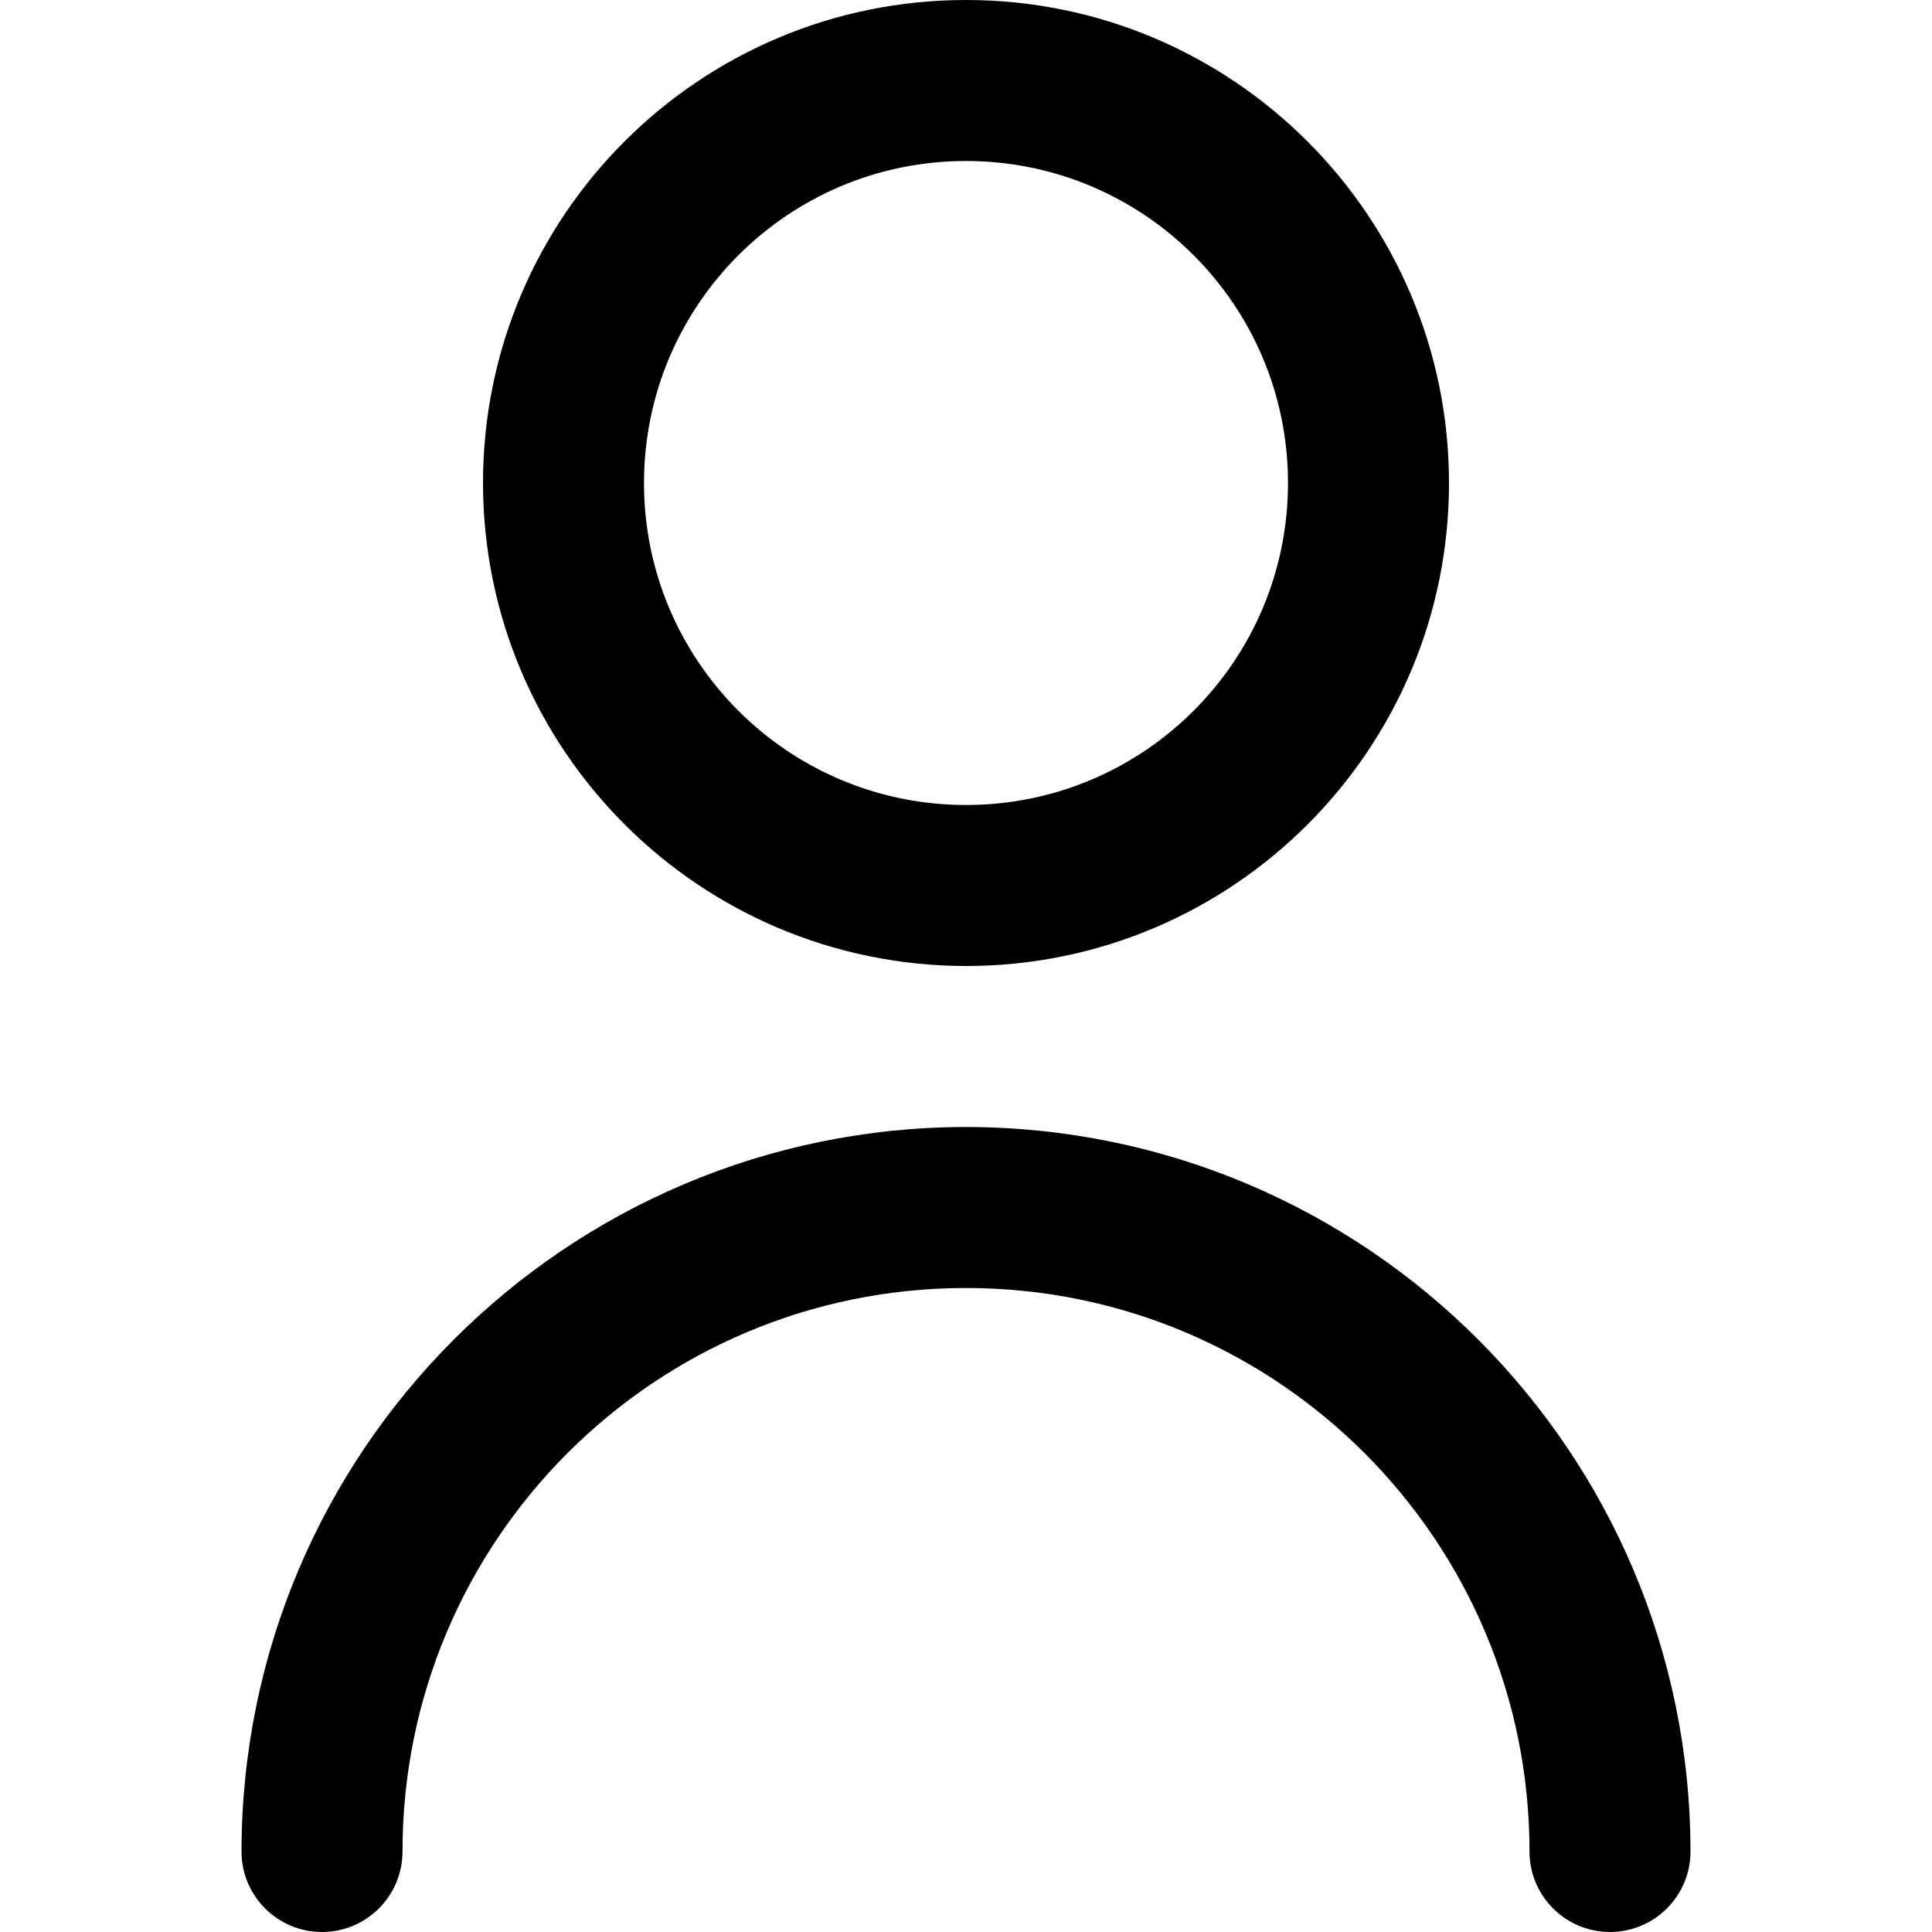
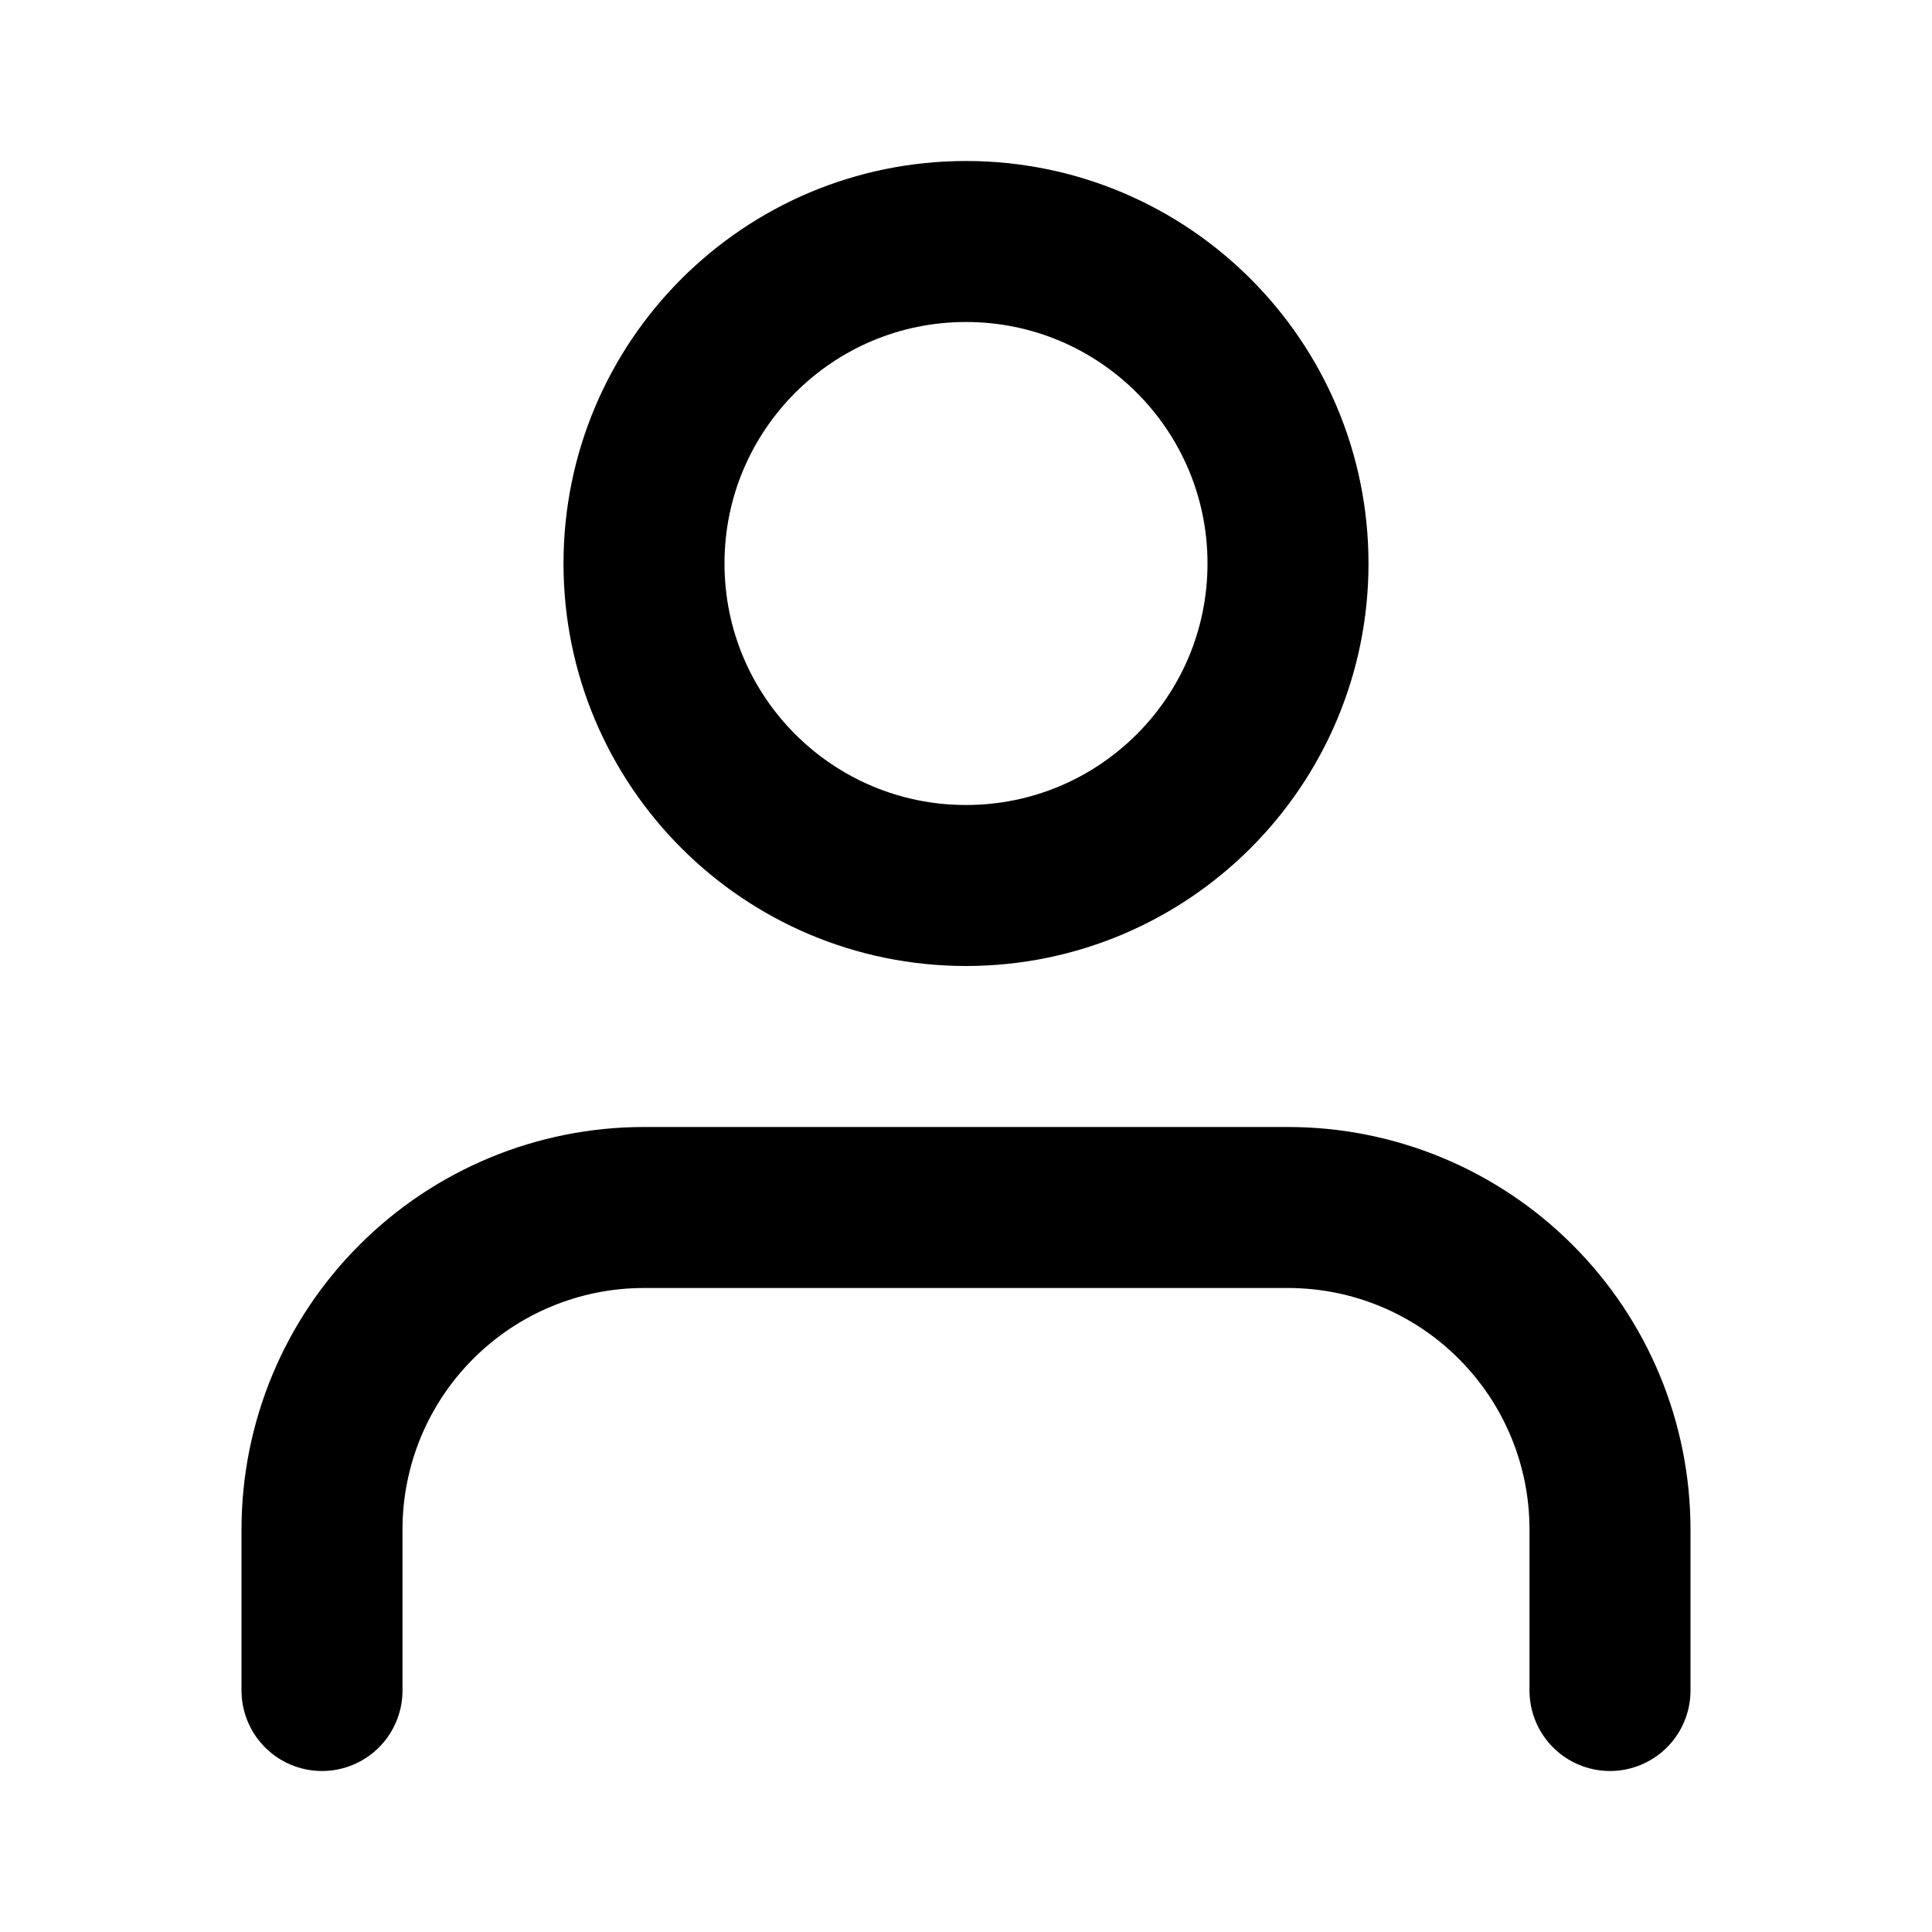
- <svg xmlns="http://www.w3.org/2000/svg" id="Outline" viewBox="0 0 24 24" width="512" height="512">
-   <path d="M12,12A6,6,0,1,0,6,6,6.006,6.006,0,0,0,12,12ZM12,2A4,4,0,1,1,8,6,4,4,0,0,1,12,2Z" />
-   <path d="M12,14a9.01,9.01,0,0,0-9,9,1,1,0,0,0,2,0,7,7,0,0,1,14,0,1,1,0,0,0,2,0A9.01,9.01,0,0,0,12,14Z" />
+ <svg xmlns="http://www.w3.org/2000/svg" width="24" height="24" viewBox="0 0 24 24" fill="none">
+   <path d="M20 21V19C20 17.939 19.579 16.922 18.828 16.172C18.078 15.421 17.061 15 16 15H8C6.939 15 5.922 15.421 5.172 16.172C4.421 16.922 4 17.939 4 19V21" stroke="currentColor" stroke-width="2" stroke-linecap="round" stroke-linejoin="round" />
+   <circle cx="12" cy="7" r="4" stroke="currentColor" stroke-width="2" />
</svg>
